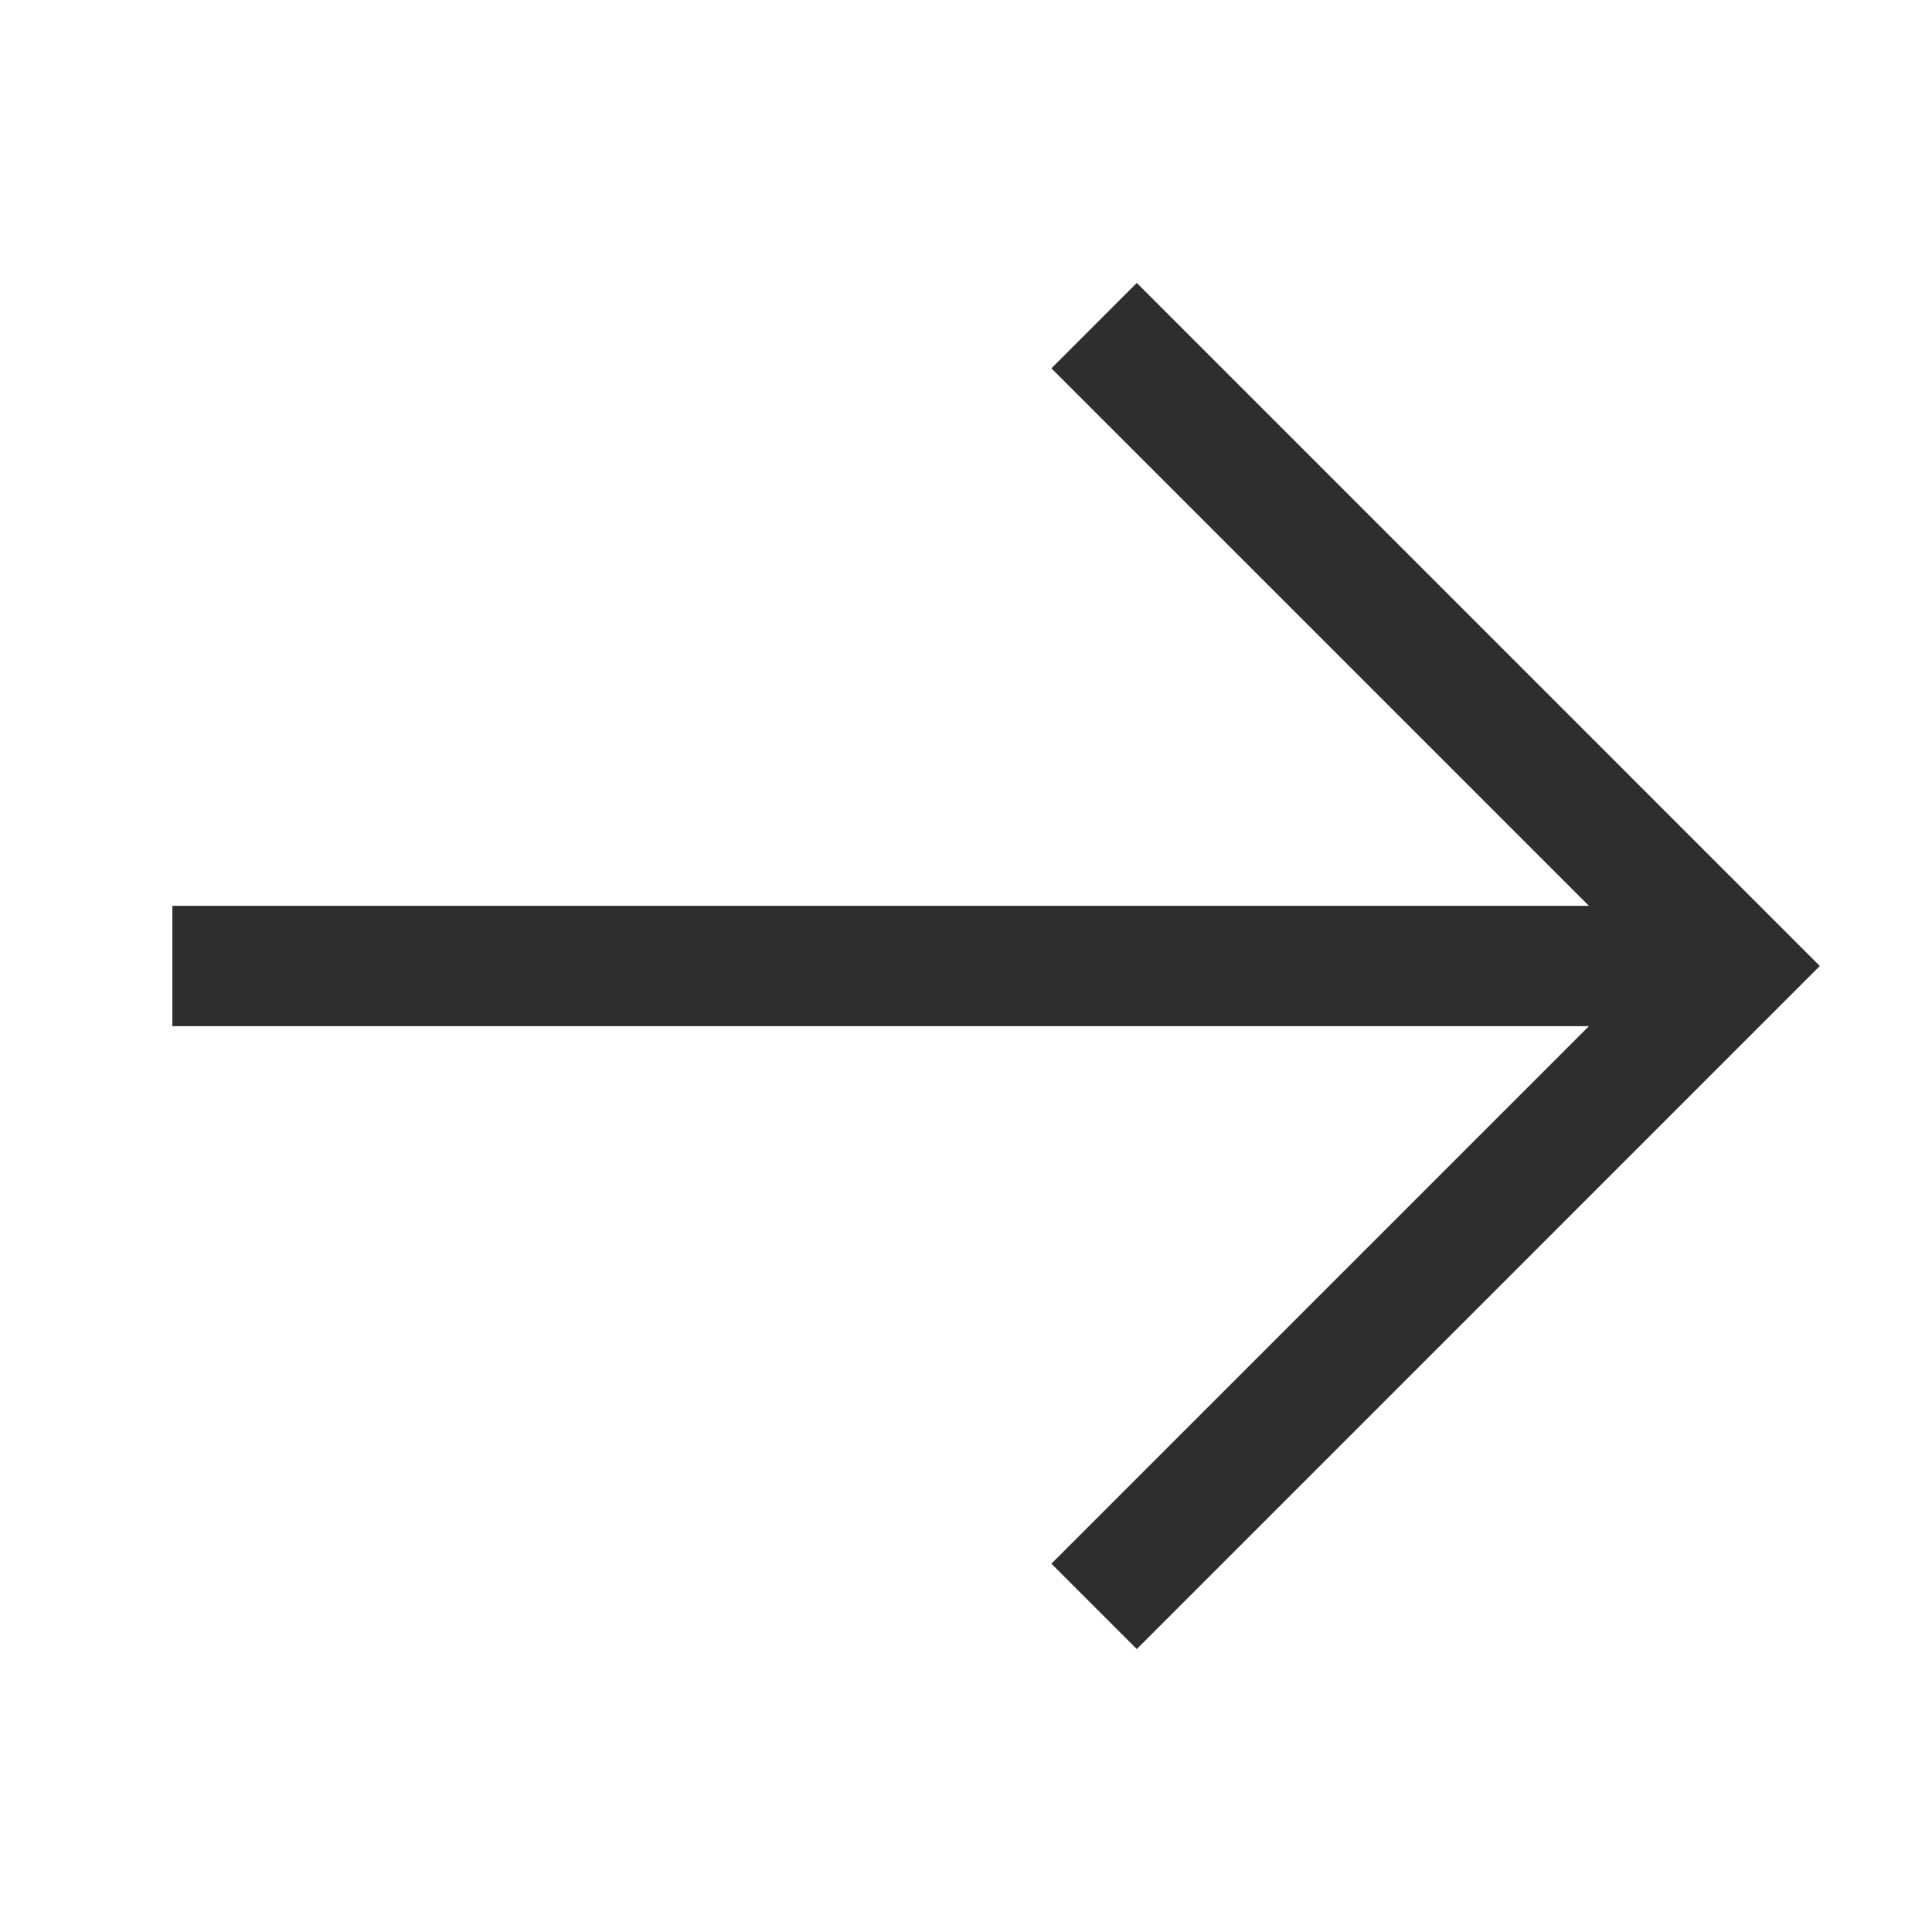
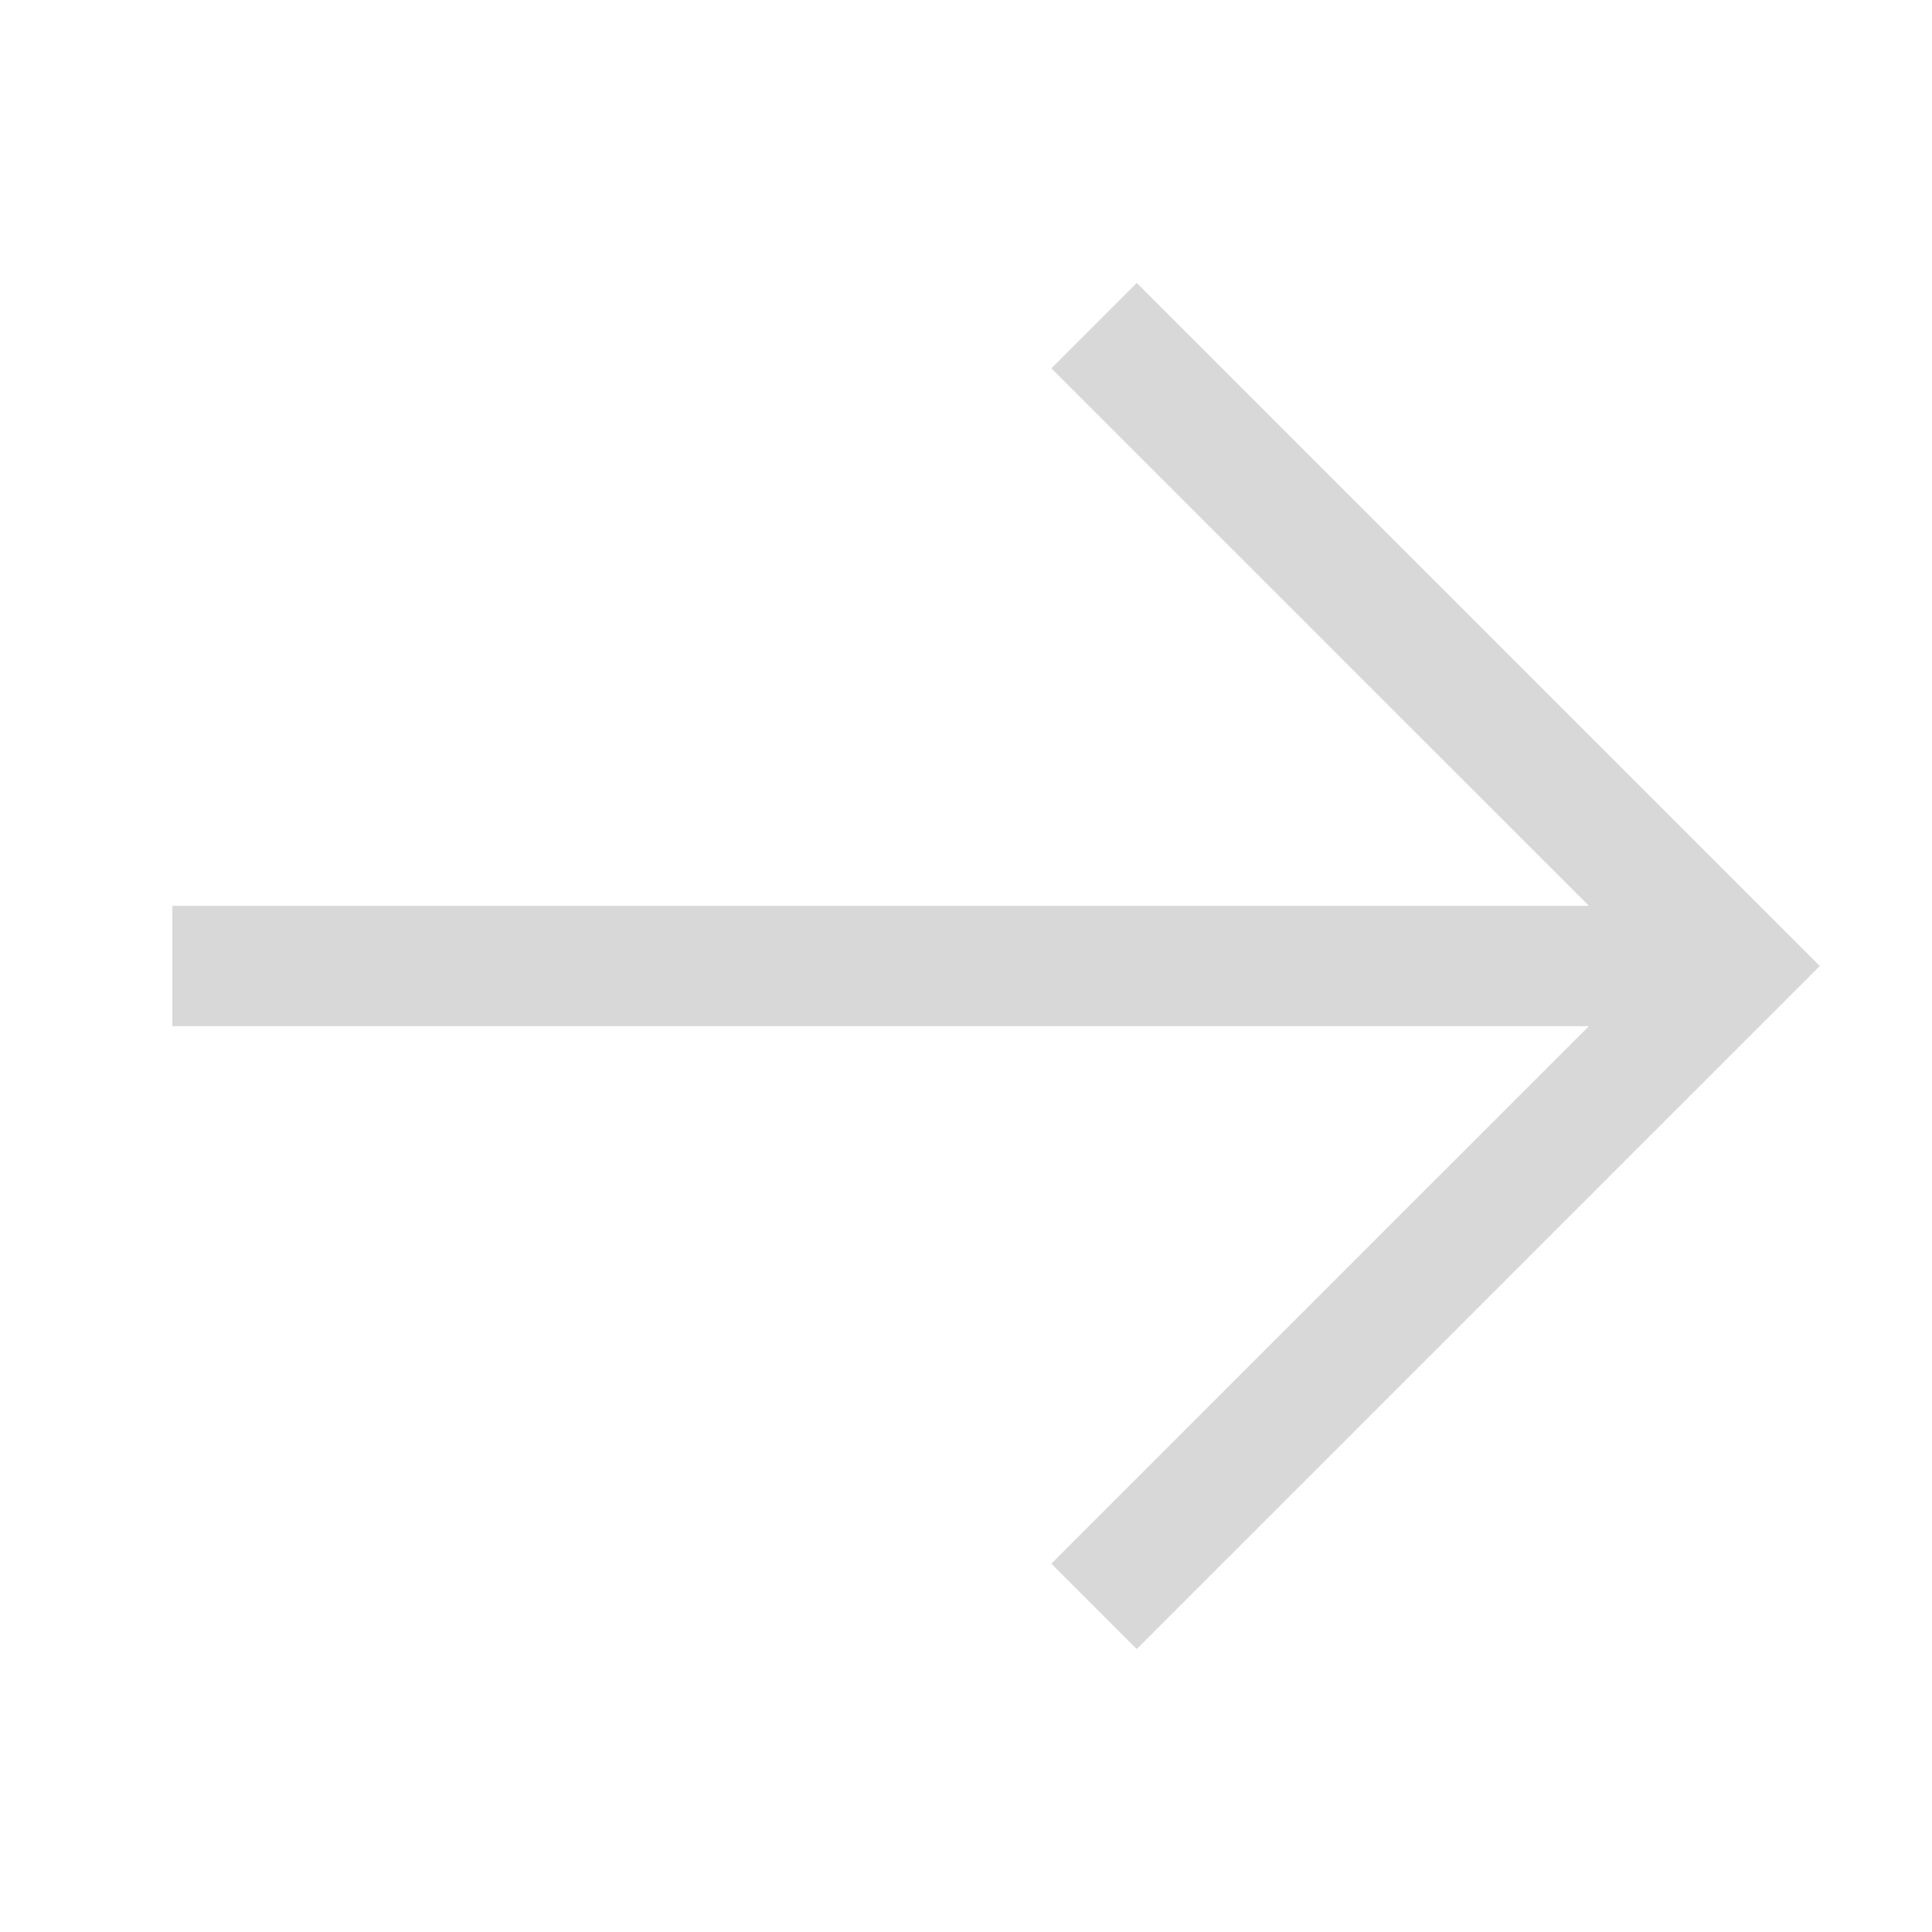
- <svg xmlns="http://www.w3.org/2000/svg" width="50" height="50" viewBox="0 0 50 50" fill="none">
-   <path d="M29.42 7.322L27.21 9.532L41.12 23.442H4.461V26.558H41.12L27.21 40.468L29.42 42.678L47.097 25L29.42 7.322Z" fill="#2E2E2E" />
+ <svg xmlns="http://www.w3.org/2000/svg" width="40" height="40" viewBox="0 0 40 40" fill="none">
+   <path opacity="0.5" d="M23.535 5.858L21.767 7.626L32.896 18.754H3.568V21.246H32.896L21.767 32.374L23.535 34.142L37.677 20L23.535 5.858Z" fill="#B2B2B2" />
</svg>
